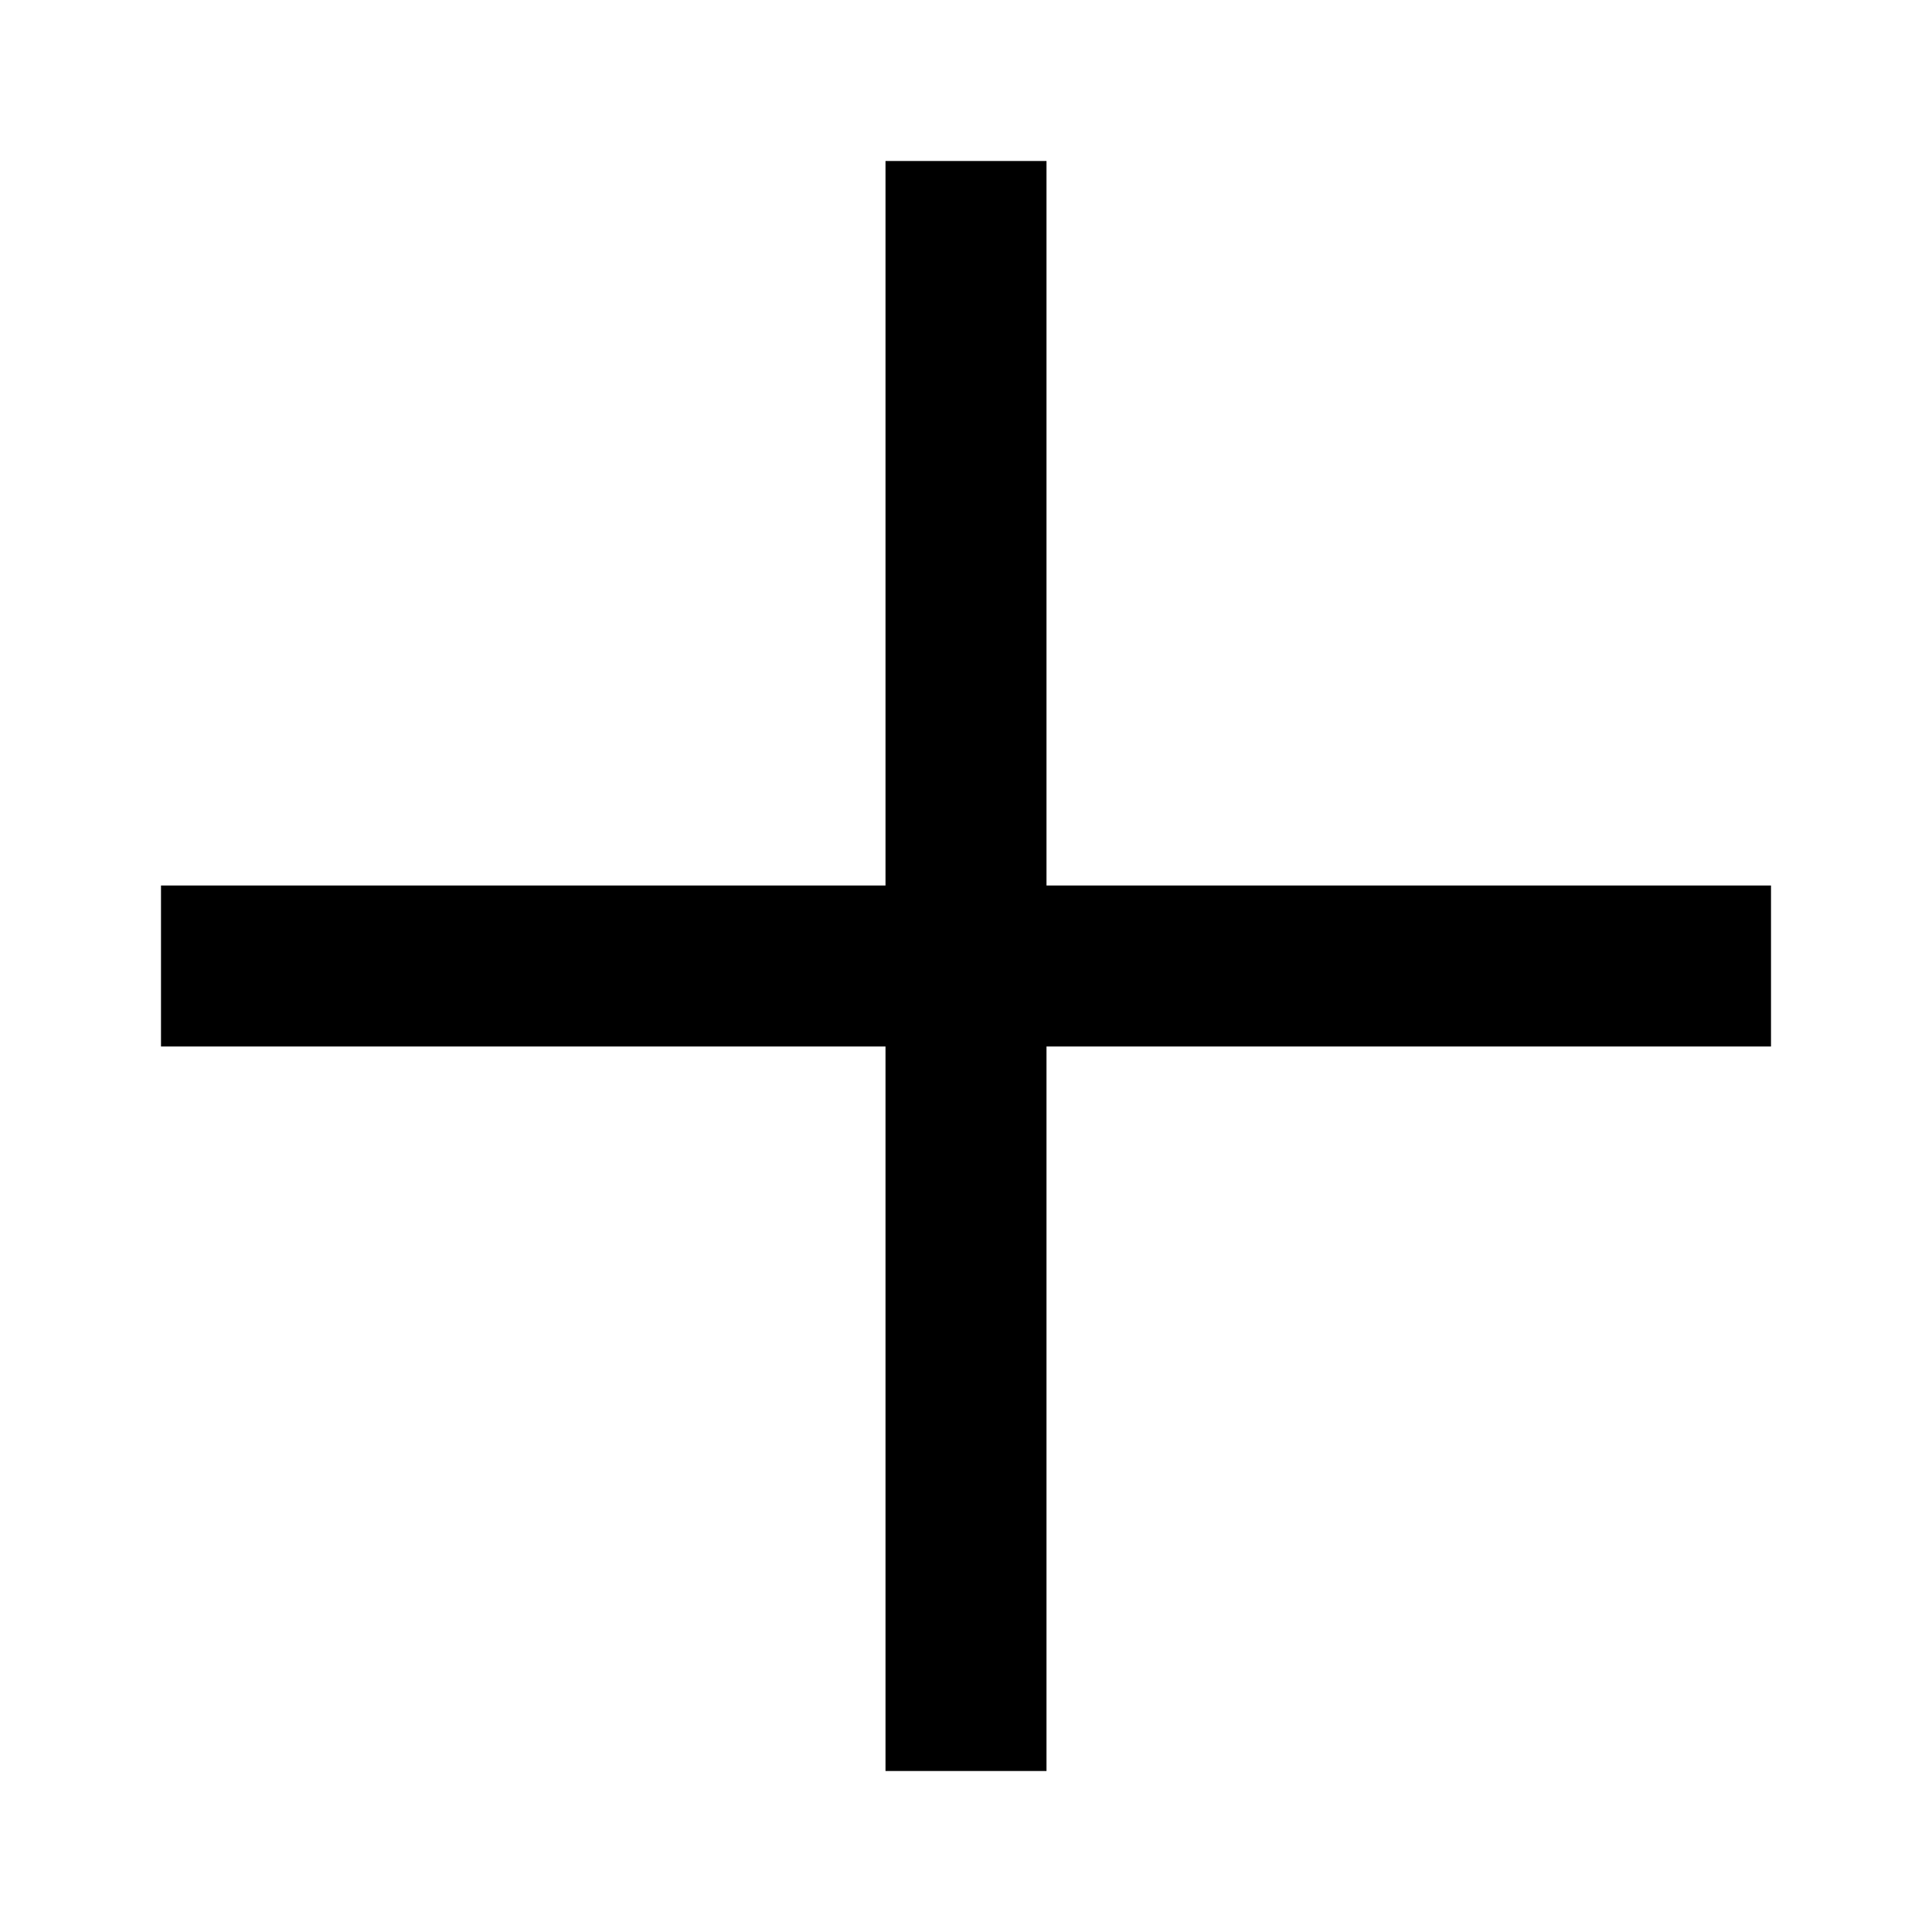
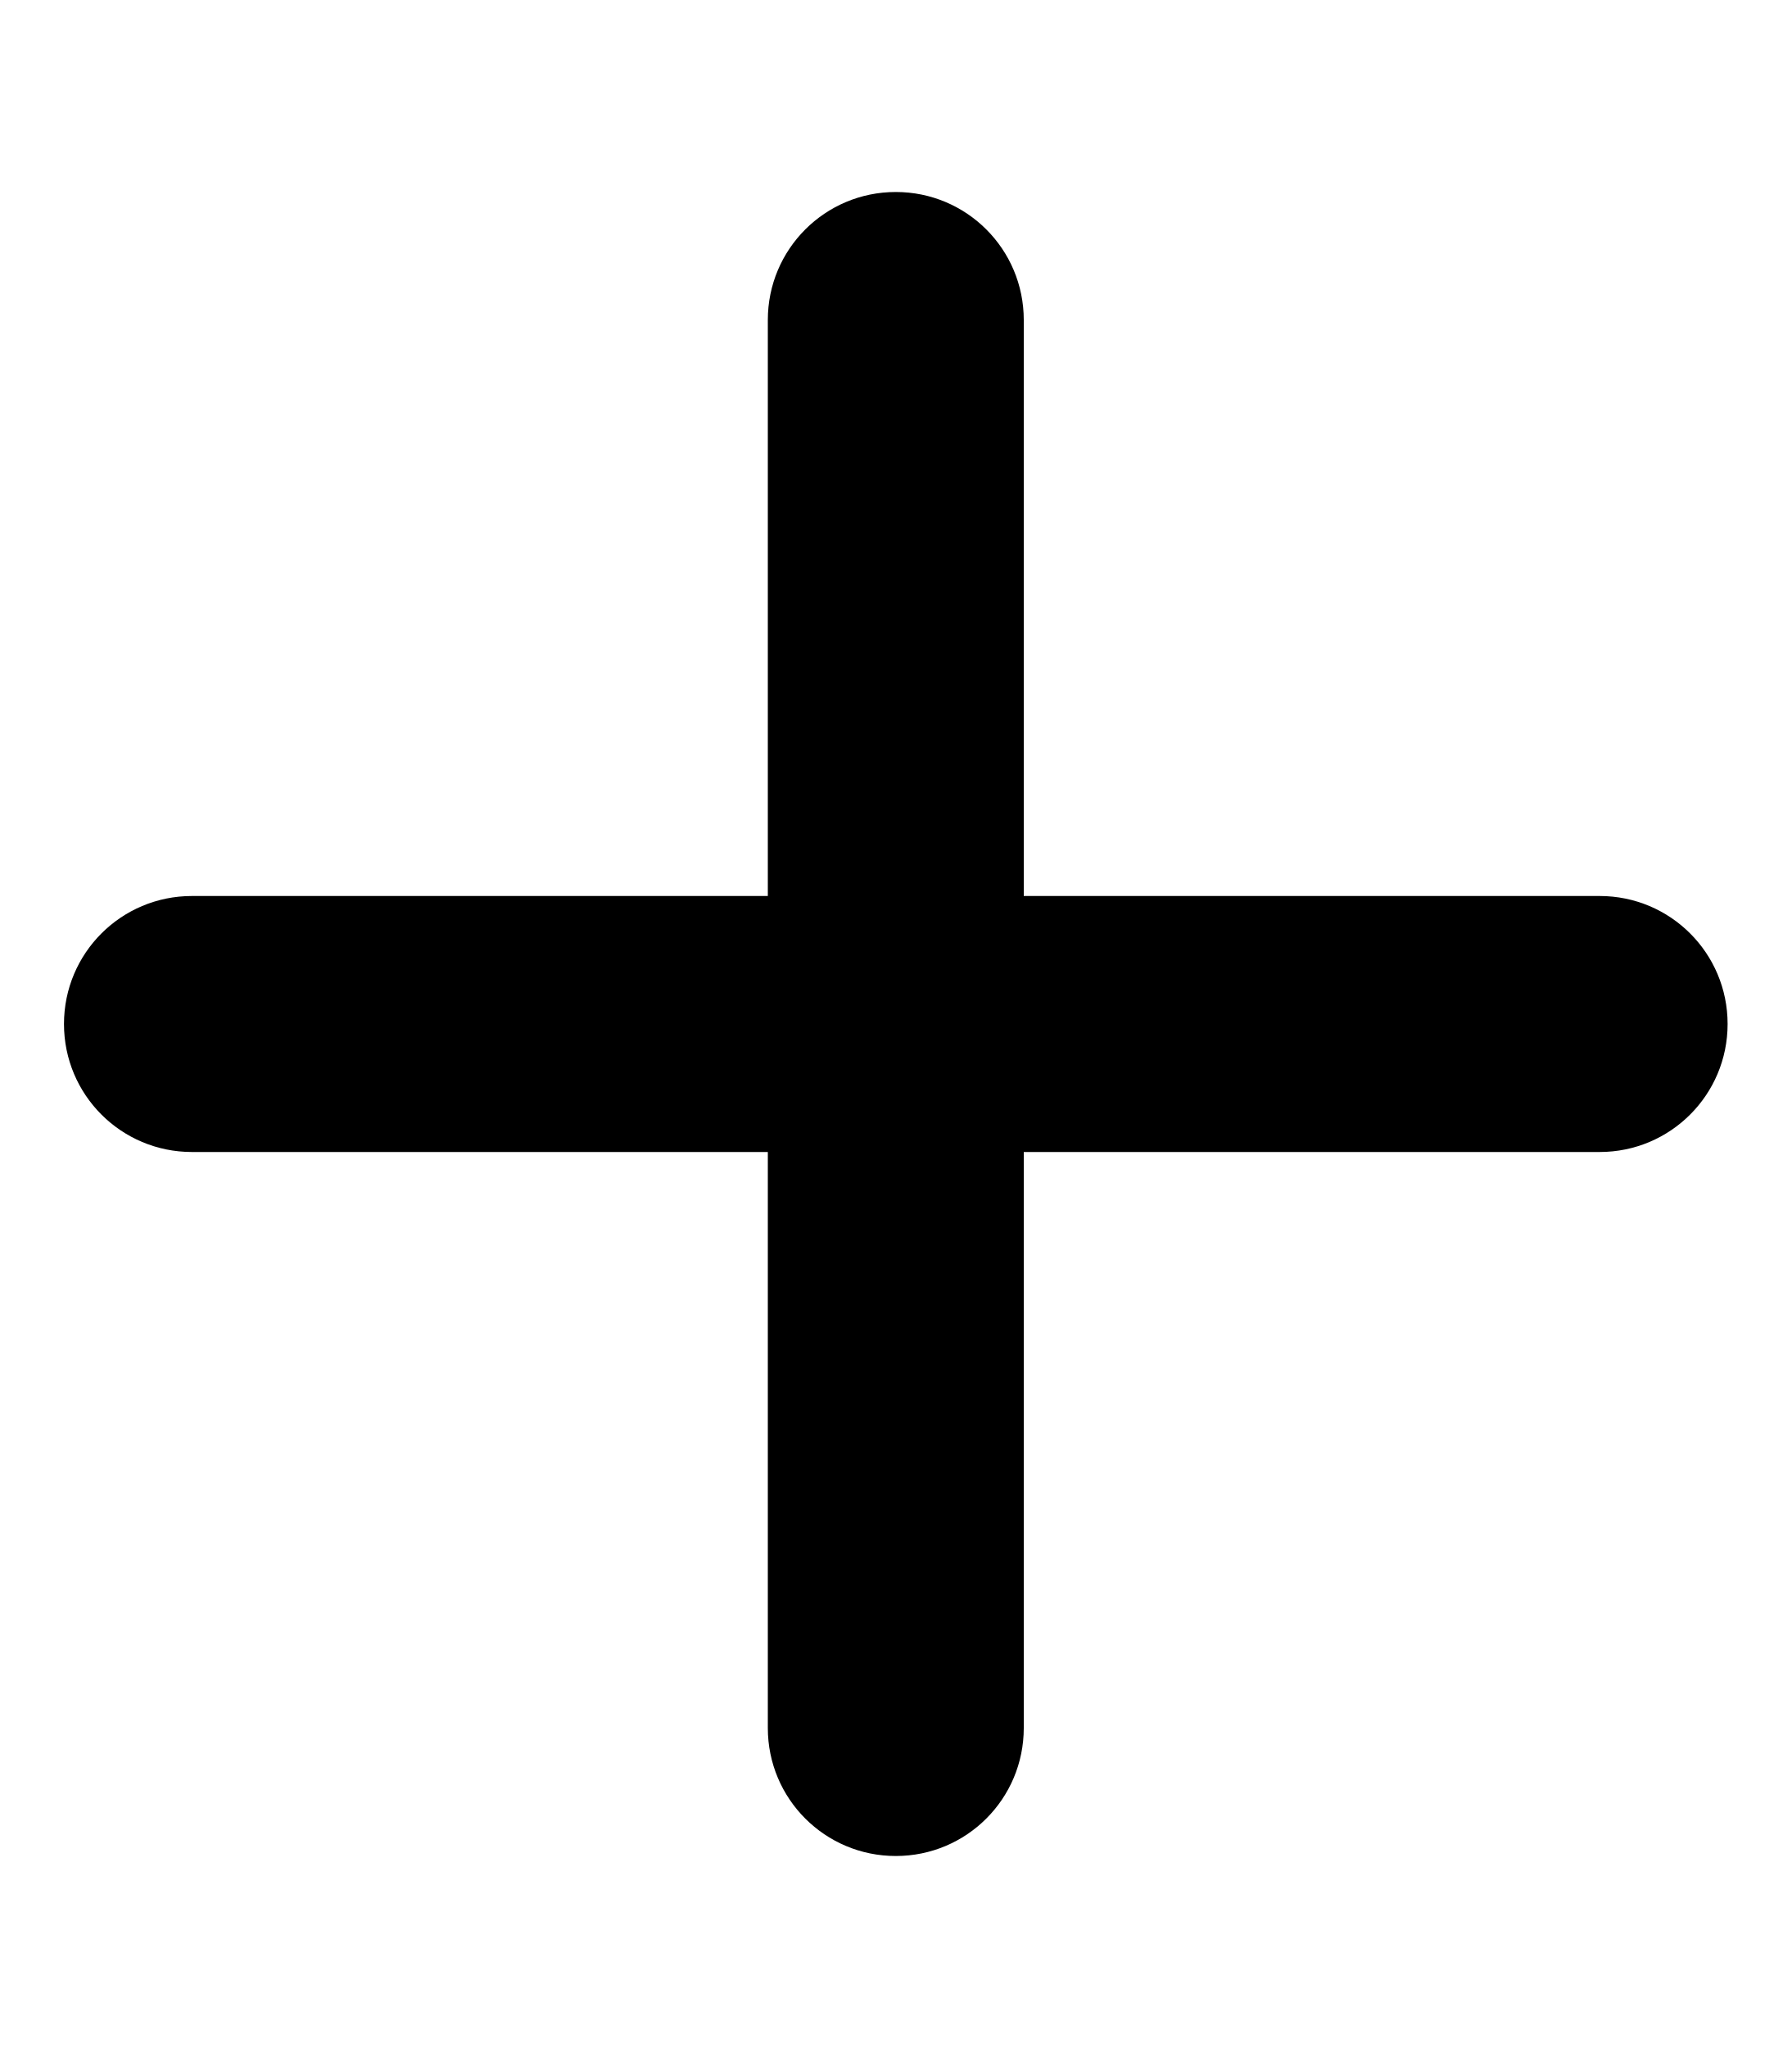
- <svg xmlns="http://www.w3.org/2000/svg" viewBox="0 0 24 24" width="24px" height="24px">
-   <path fill-rule="evenodd" d="M 11 2 L 11 11 L 2 11 L 2 13 L 11 13 L 11 22 L 13 22 L 13 13 L 22 13 L 22 11 L 13 11 L 13 2 Z" />
+ <svg xmlns="http://www.w3.org/2000/svg" viewBox="0 0 448 512">
+   <path d="M256 80c0-17.7-14.3-32-32-32s-32 14.3-32 32V224H48c-17.7 0-32 14.3-32 32s14.3 32 32 32H192V432c0 17.7 14.3 32 32 32s32-14.3 32-32V288H400c17.7 0 32-14.3 32-32s-14.3-32-32-32H256V80z" />
</svg>
